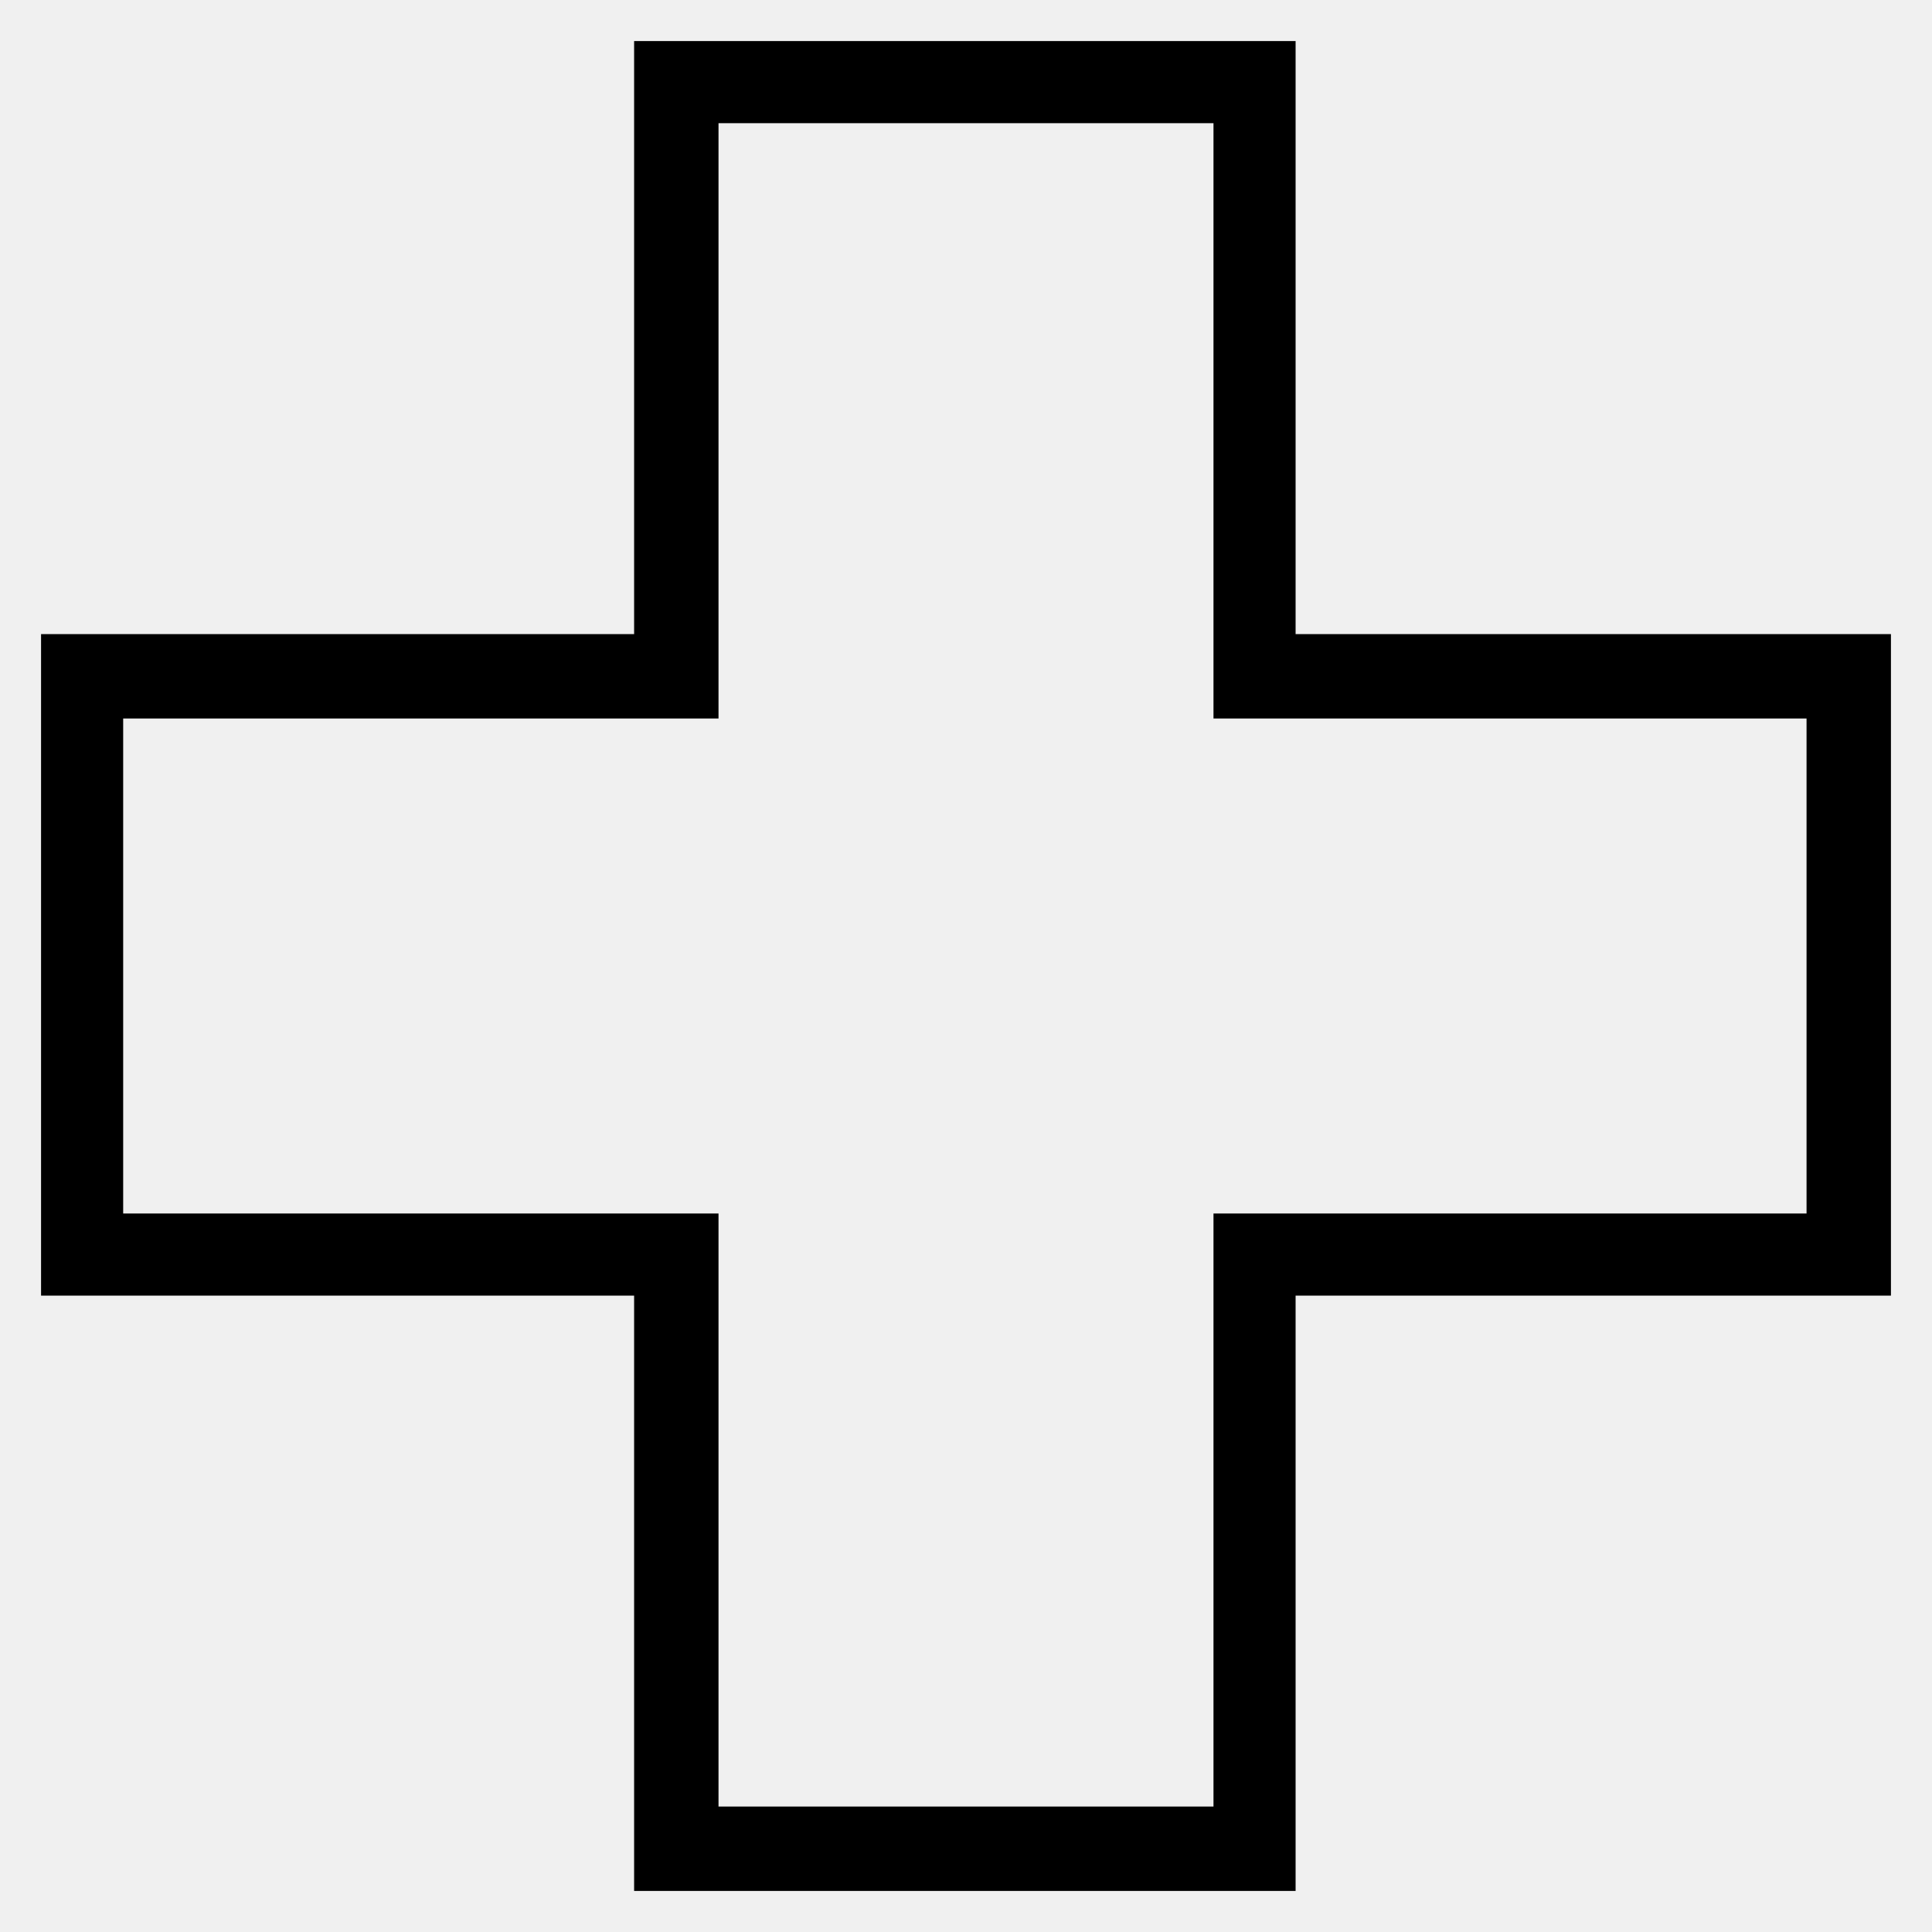
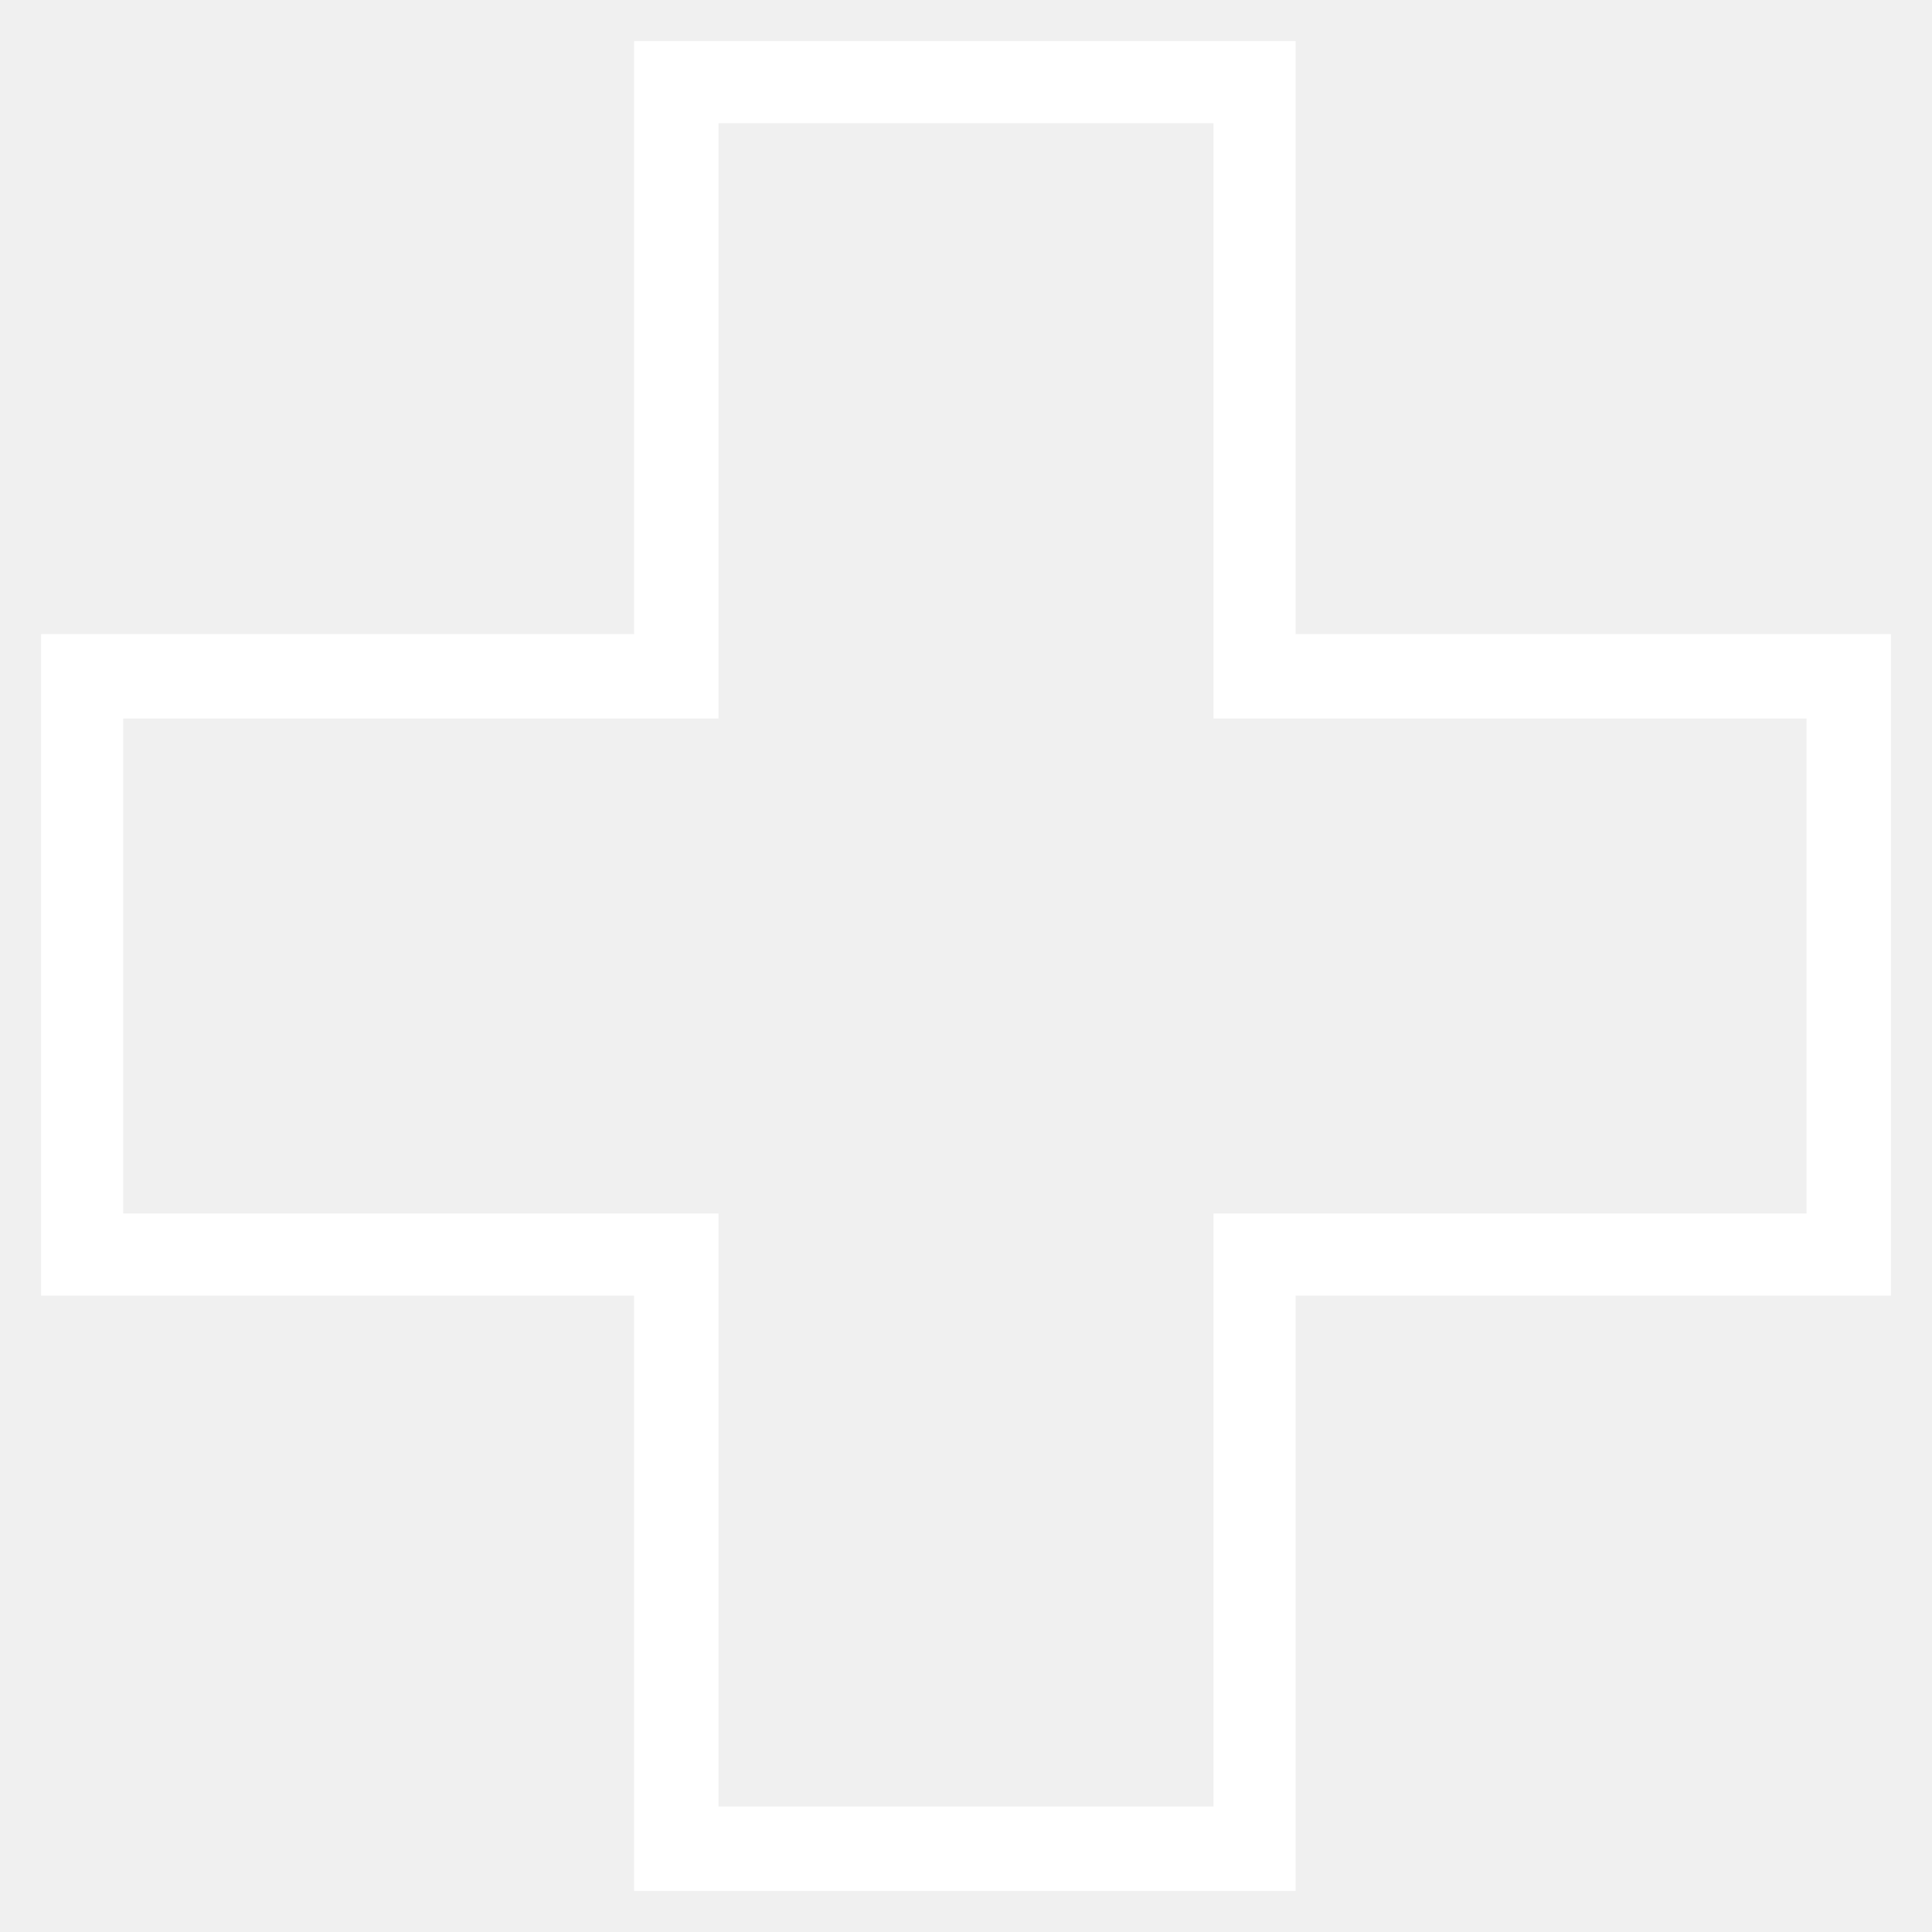
<svg xmlns="http://www.w3.org/2000/svg" height="300px" width="300px" fill="#000000" xml:space="preserve" version="1.1" style="shape-rendering:geometricPrecision;text-rendering:geometricPrecision;image-rendering:optimizeQuality;" viewBox="0 0 847 847" x="0px" y="0px" fill-rule="evenodd" clip-rule="evenodd">
  <defs>
    <style type="text/css">
   
-     .fil0 {fill:#000000}
+     .fil0 {fill:#FFFFFF}
   
  </style>
  </defs>
  <g>
    <path class="fil0" d="M568 278c87,0 174,0 261,0 0,97 0,194 0,290 -87,0 -174,0 -261,0 0,87 0,174 0,261 -96,0 -193,0 -290,0 0,-87 0,-174 0,-261 -86,0 -173,0 -260,0 0,-96 0,-193 0,-290 87,0 174,0 260,0 0,-86 0,-173 0,-260 97,0 194,0 290,0 0,87 0,174 0,260zm-253 -224c72,0 144,0 217,0 0,87 0,174 0,261 87,0 173,0 260,0 0,72 0,144 0,217 -87,0 -173,0 -260,0 0,87 0,173 0,260 -73,0 -145,0 -217,0 0,-87 0,-173 0,-260 -87,0 -174,0 -261,0 0,-73 0,-145 0,-217 87,0 174,0 261,0 0,-87 0,-174 0,-261z" />
  </g>
</svg>
